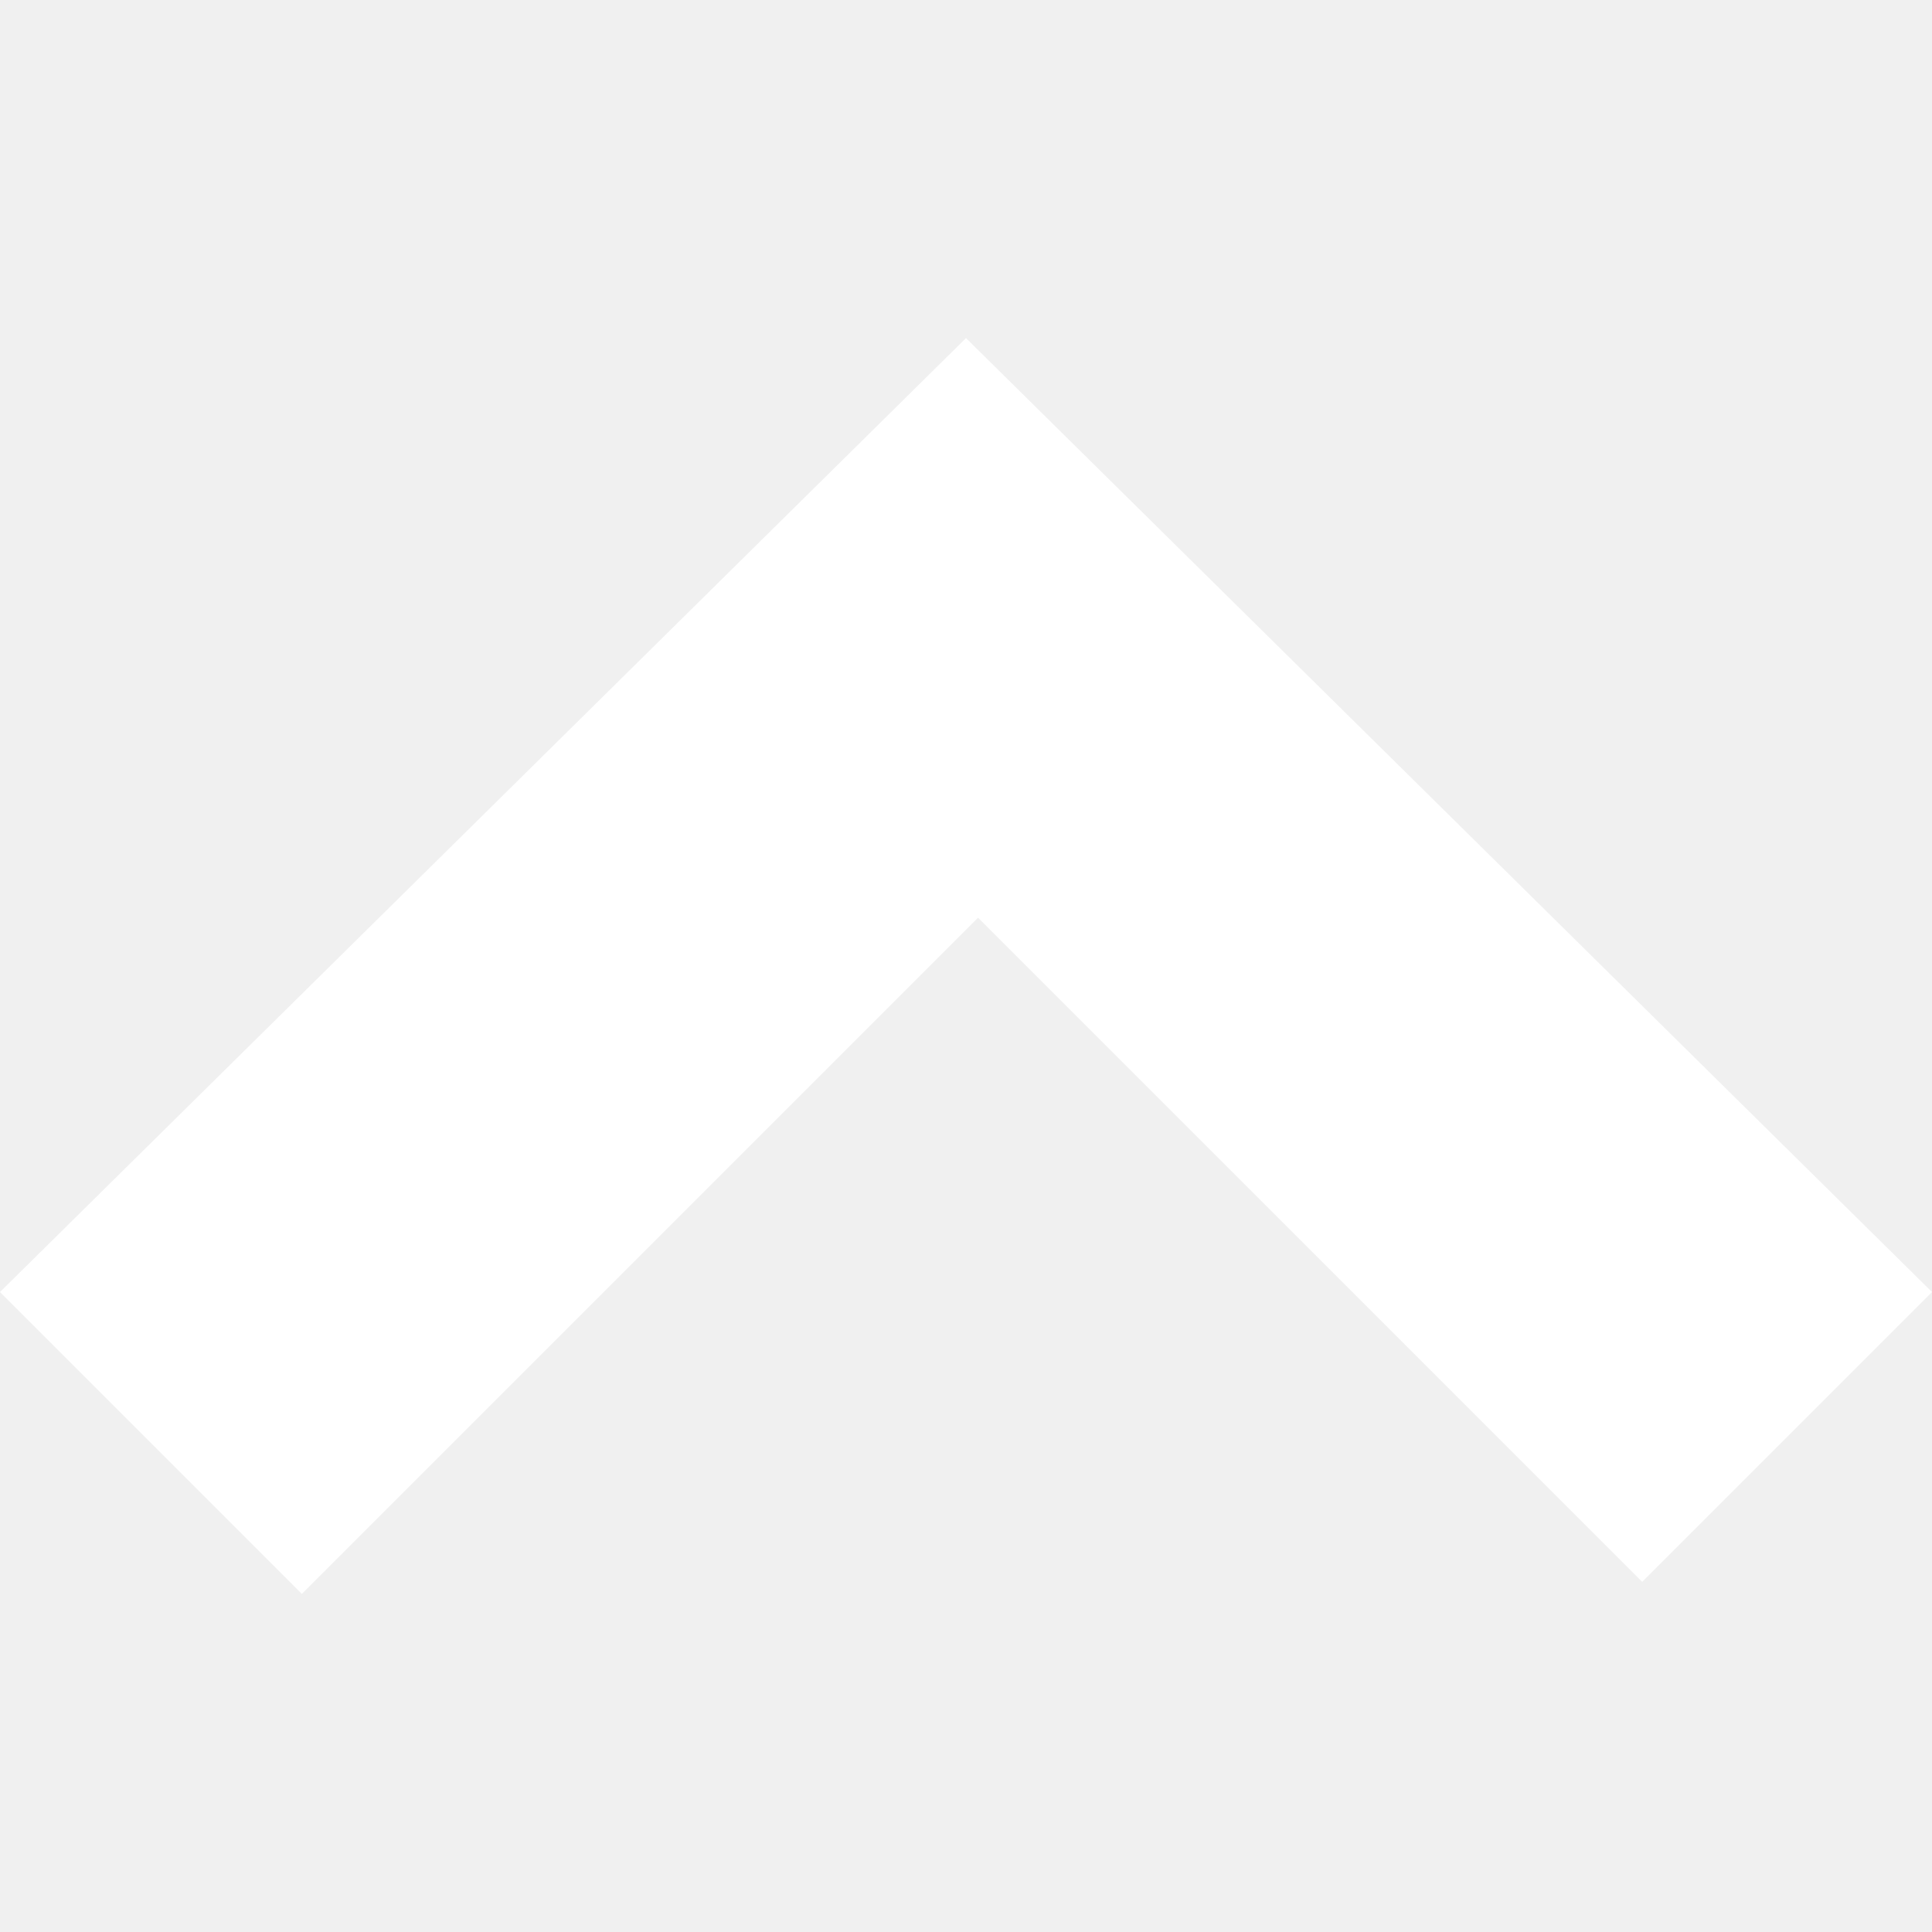
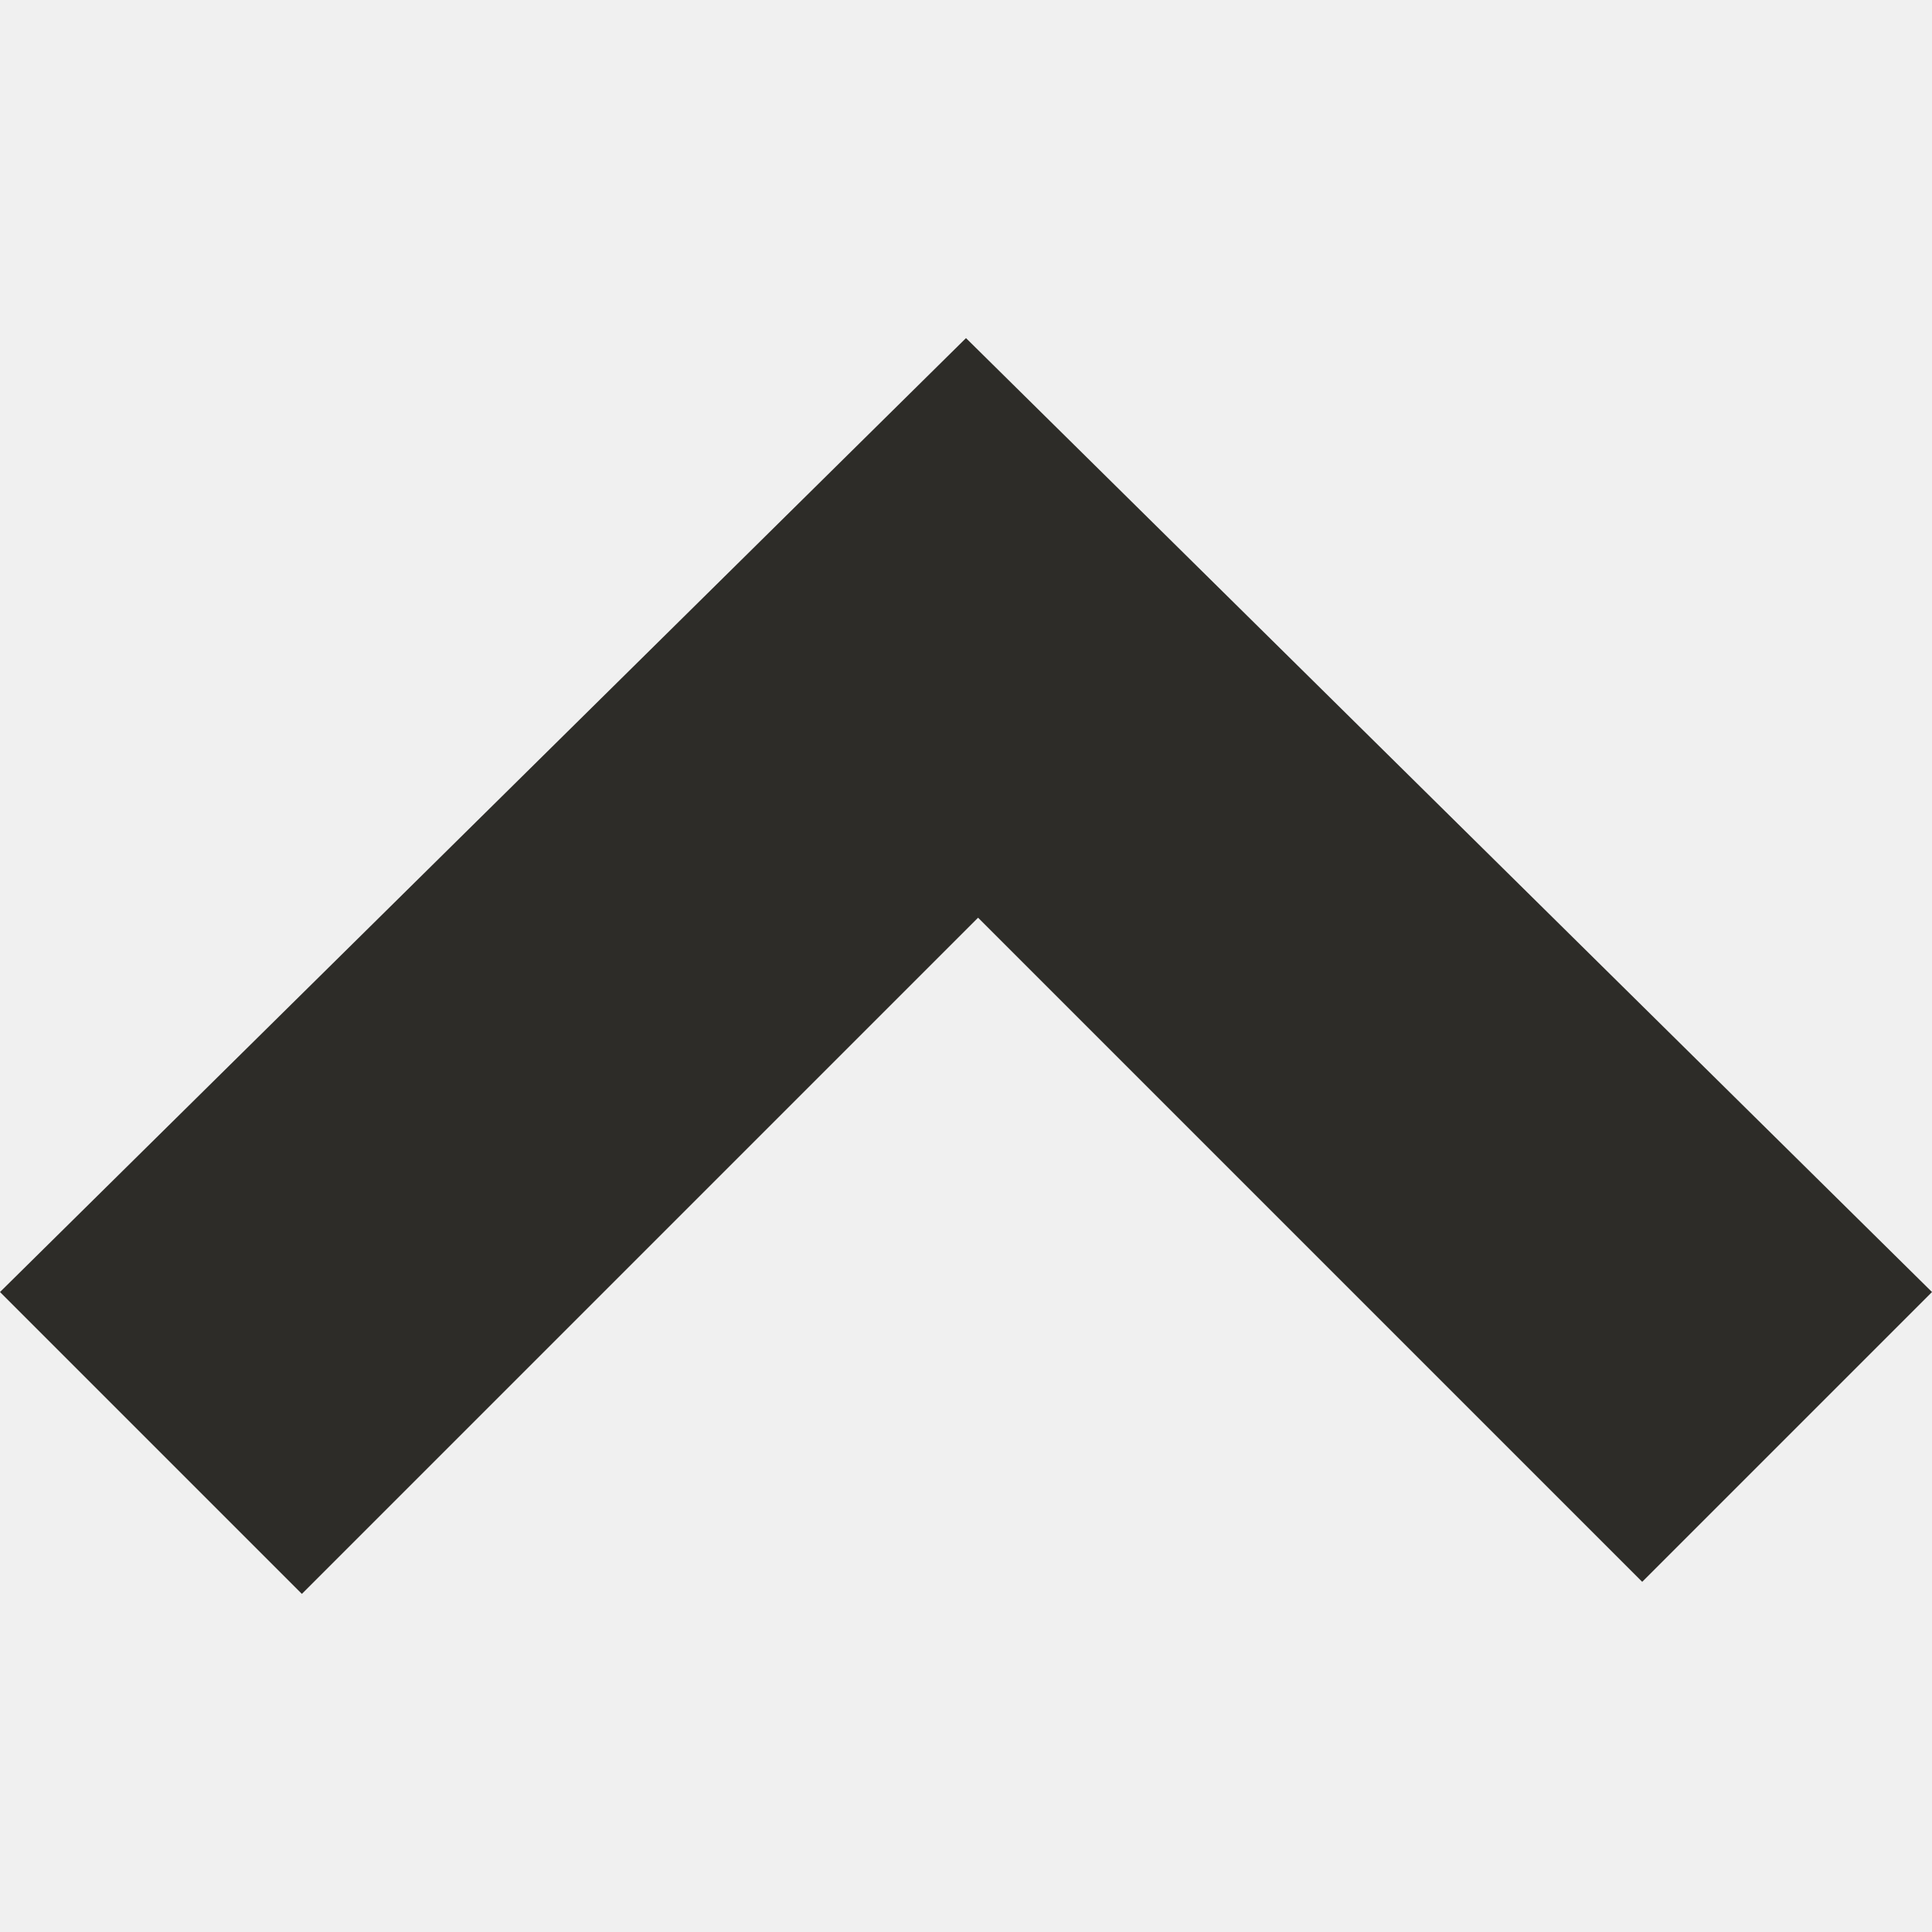
<svg xmlns="http://www.w3.org/2000/svg" version="1.1" id="Layer_1" x="0px" y="0px" width="16px" height="16px" viewBox="0 0 16 16" enable-background="new 0 0 16 16" xml:space="preserve">
-   <polygon fill="#FFFFFF" points="8,2.8 16,10.7 13.6,13.1 8.1,7.6 2.5,13.2 0,10.7 " />
+   <polygon fill="#2D2C28" points="8,2.8 16,10.7 13.6,13.1 8.1,7.6 2.5,13.2 0,10.7 " />
</svg>
